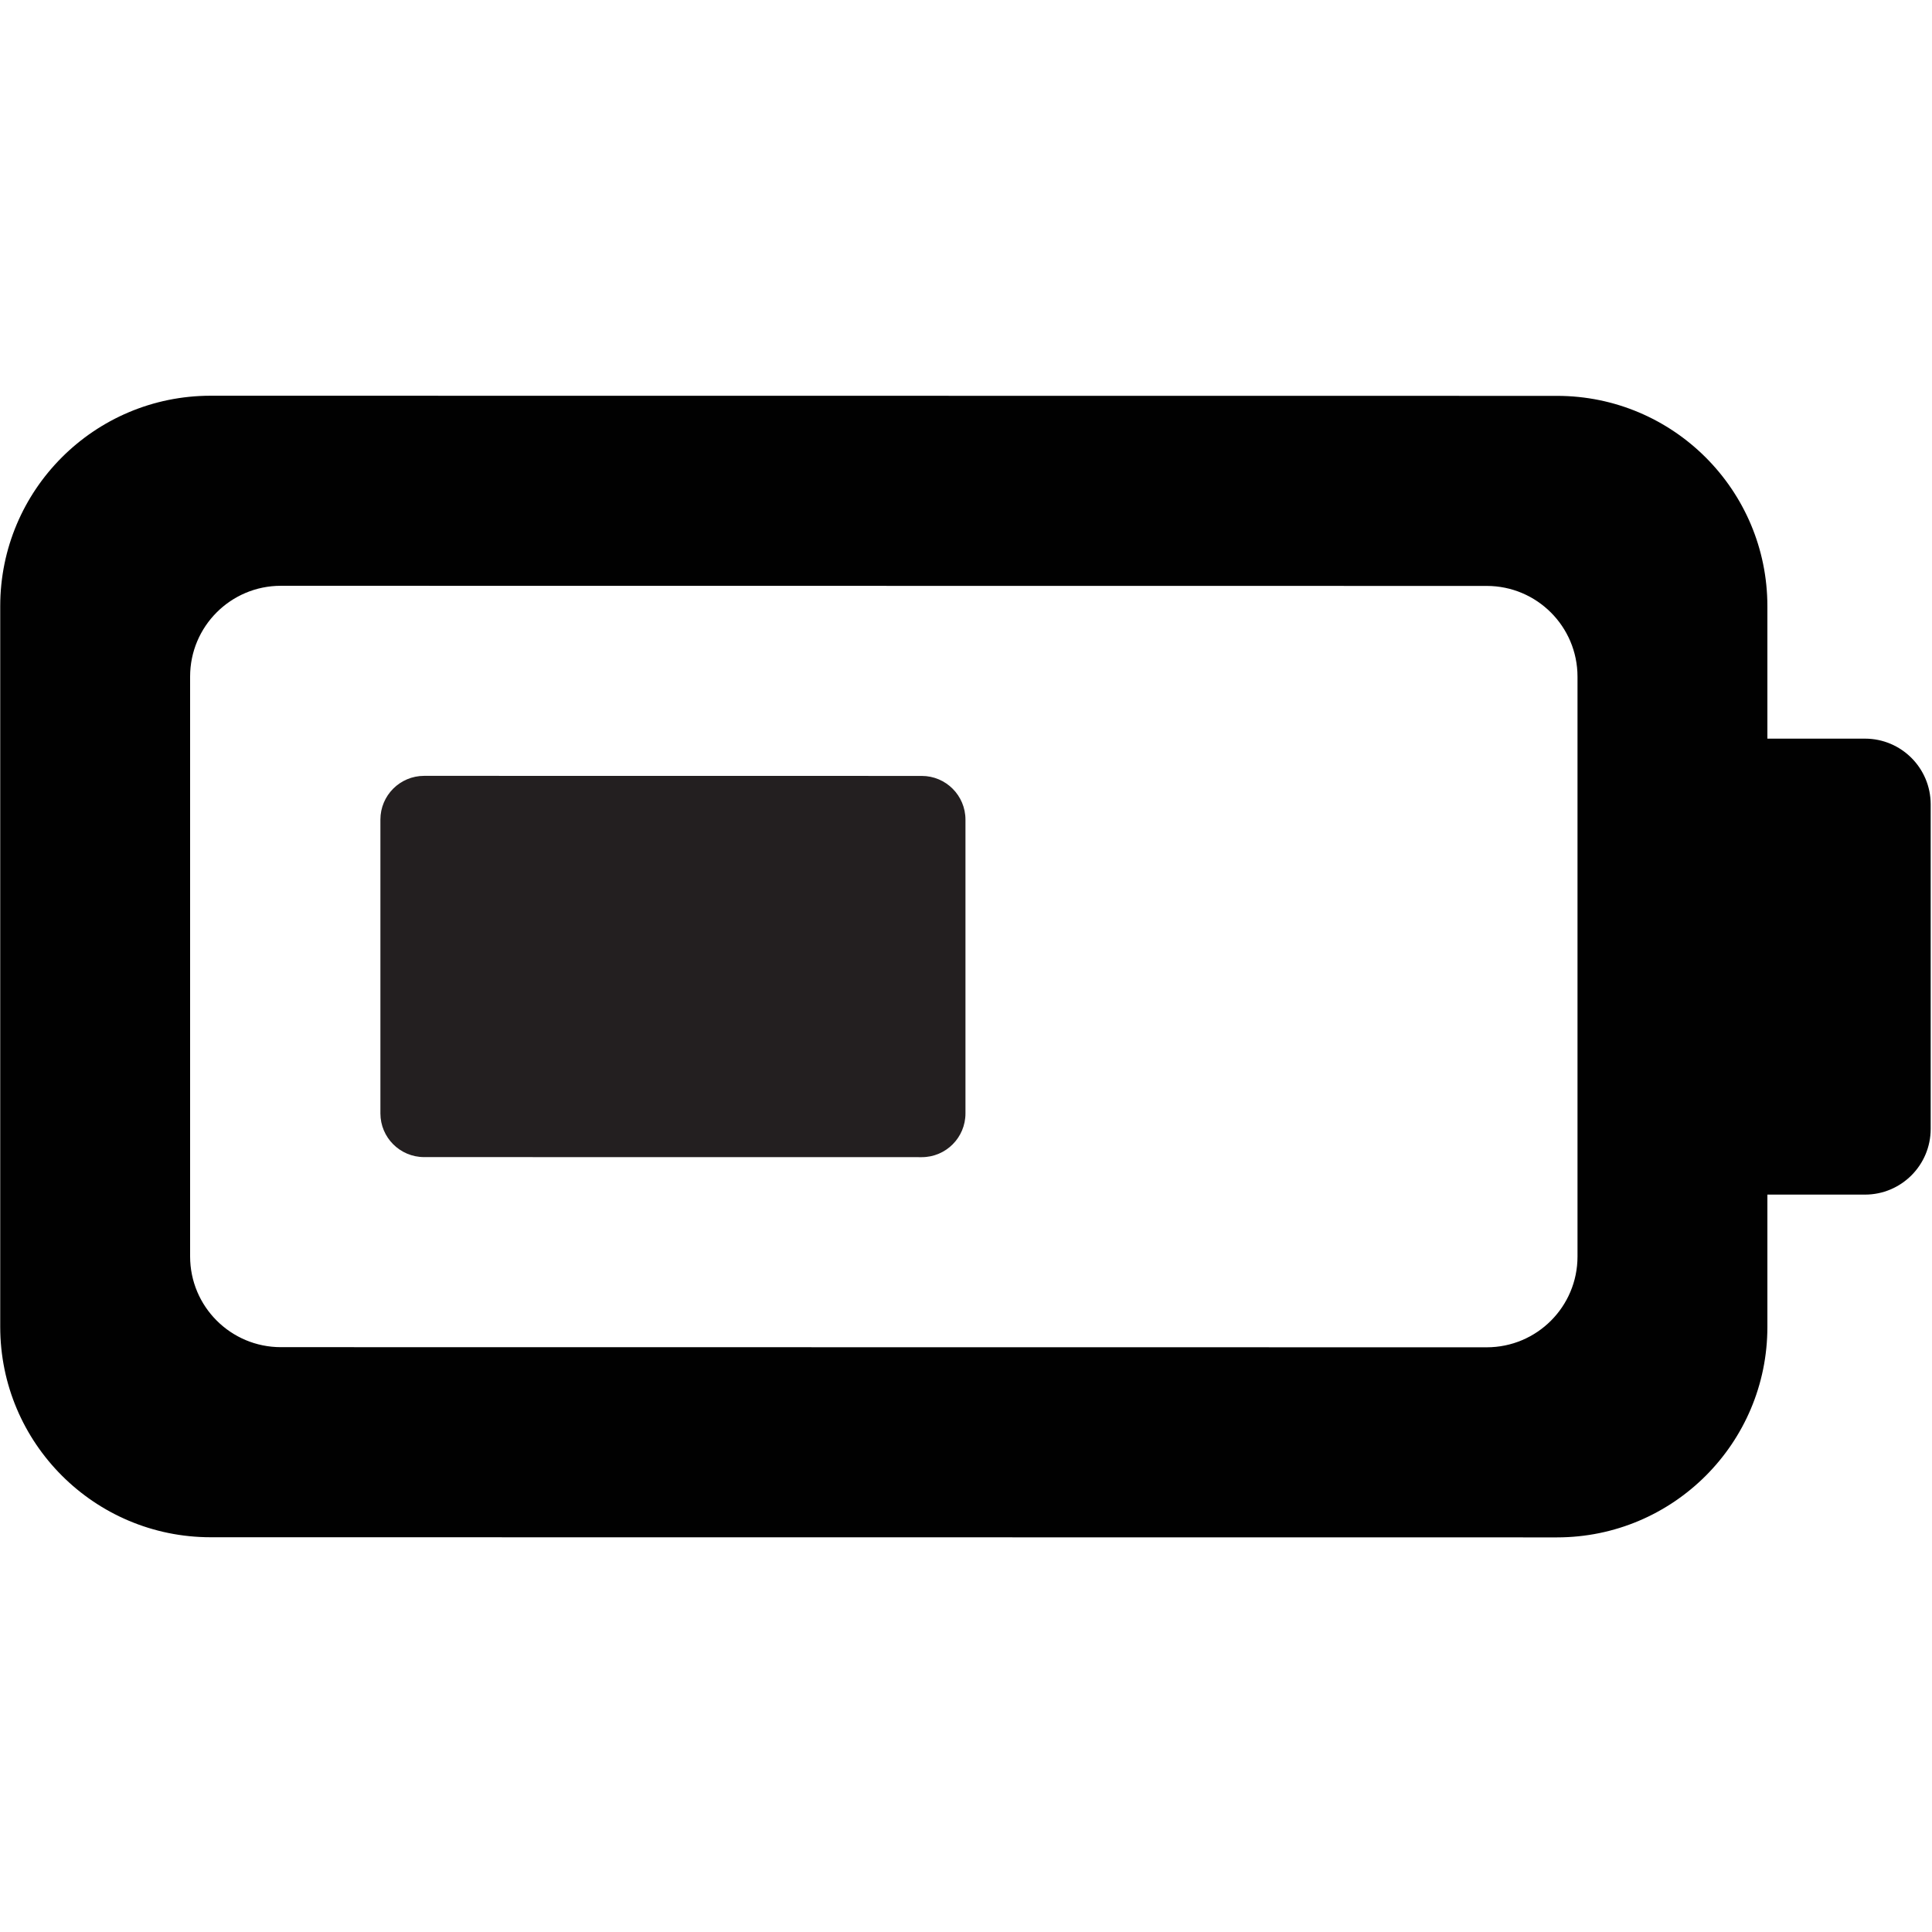
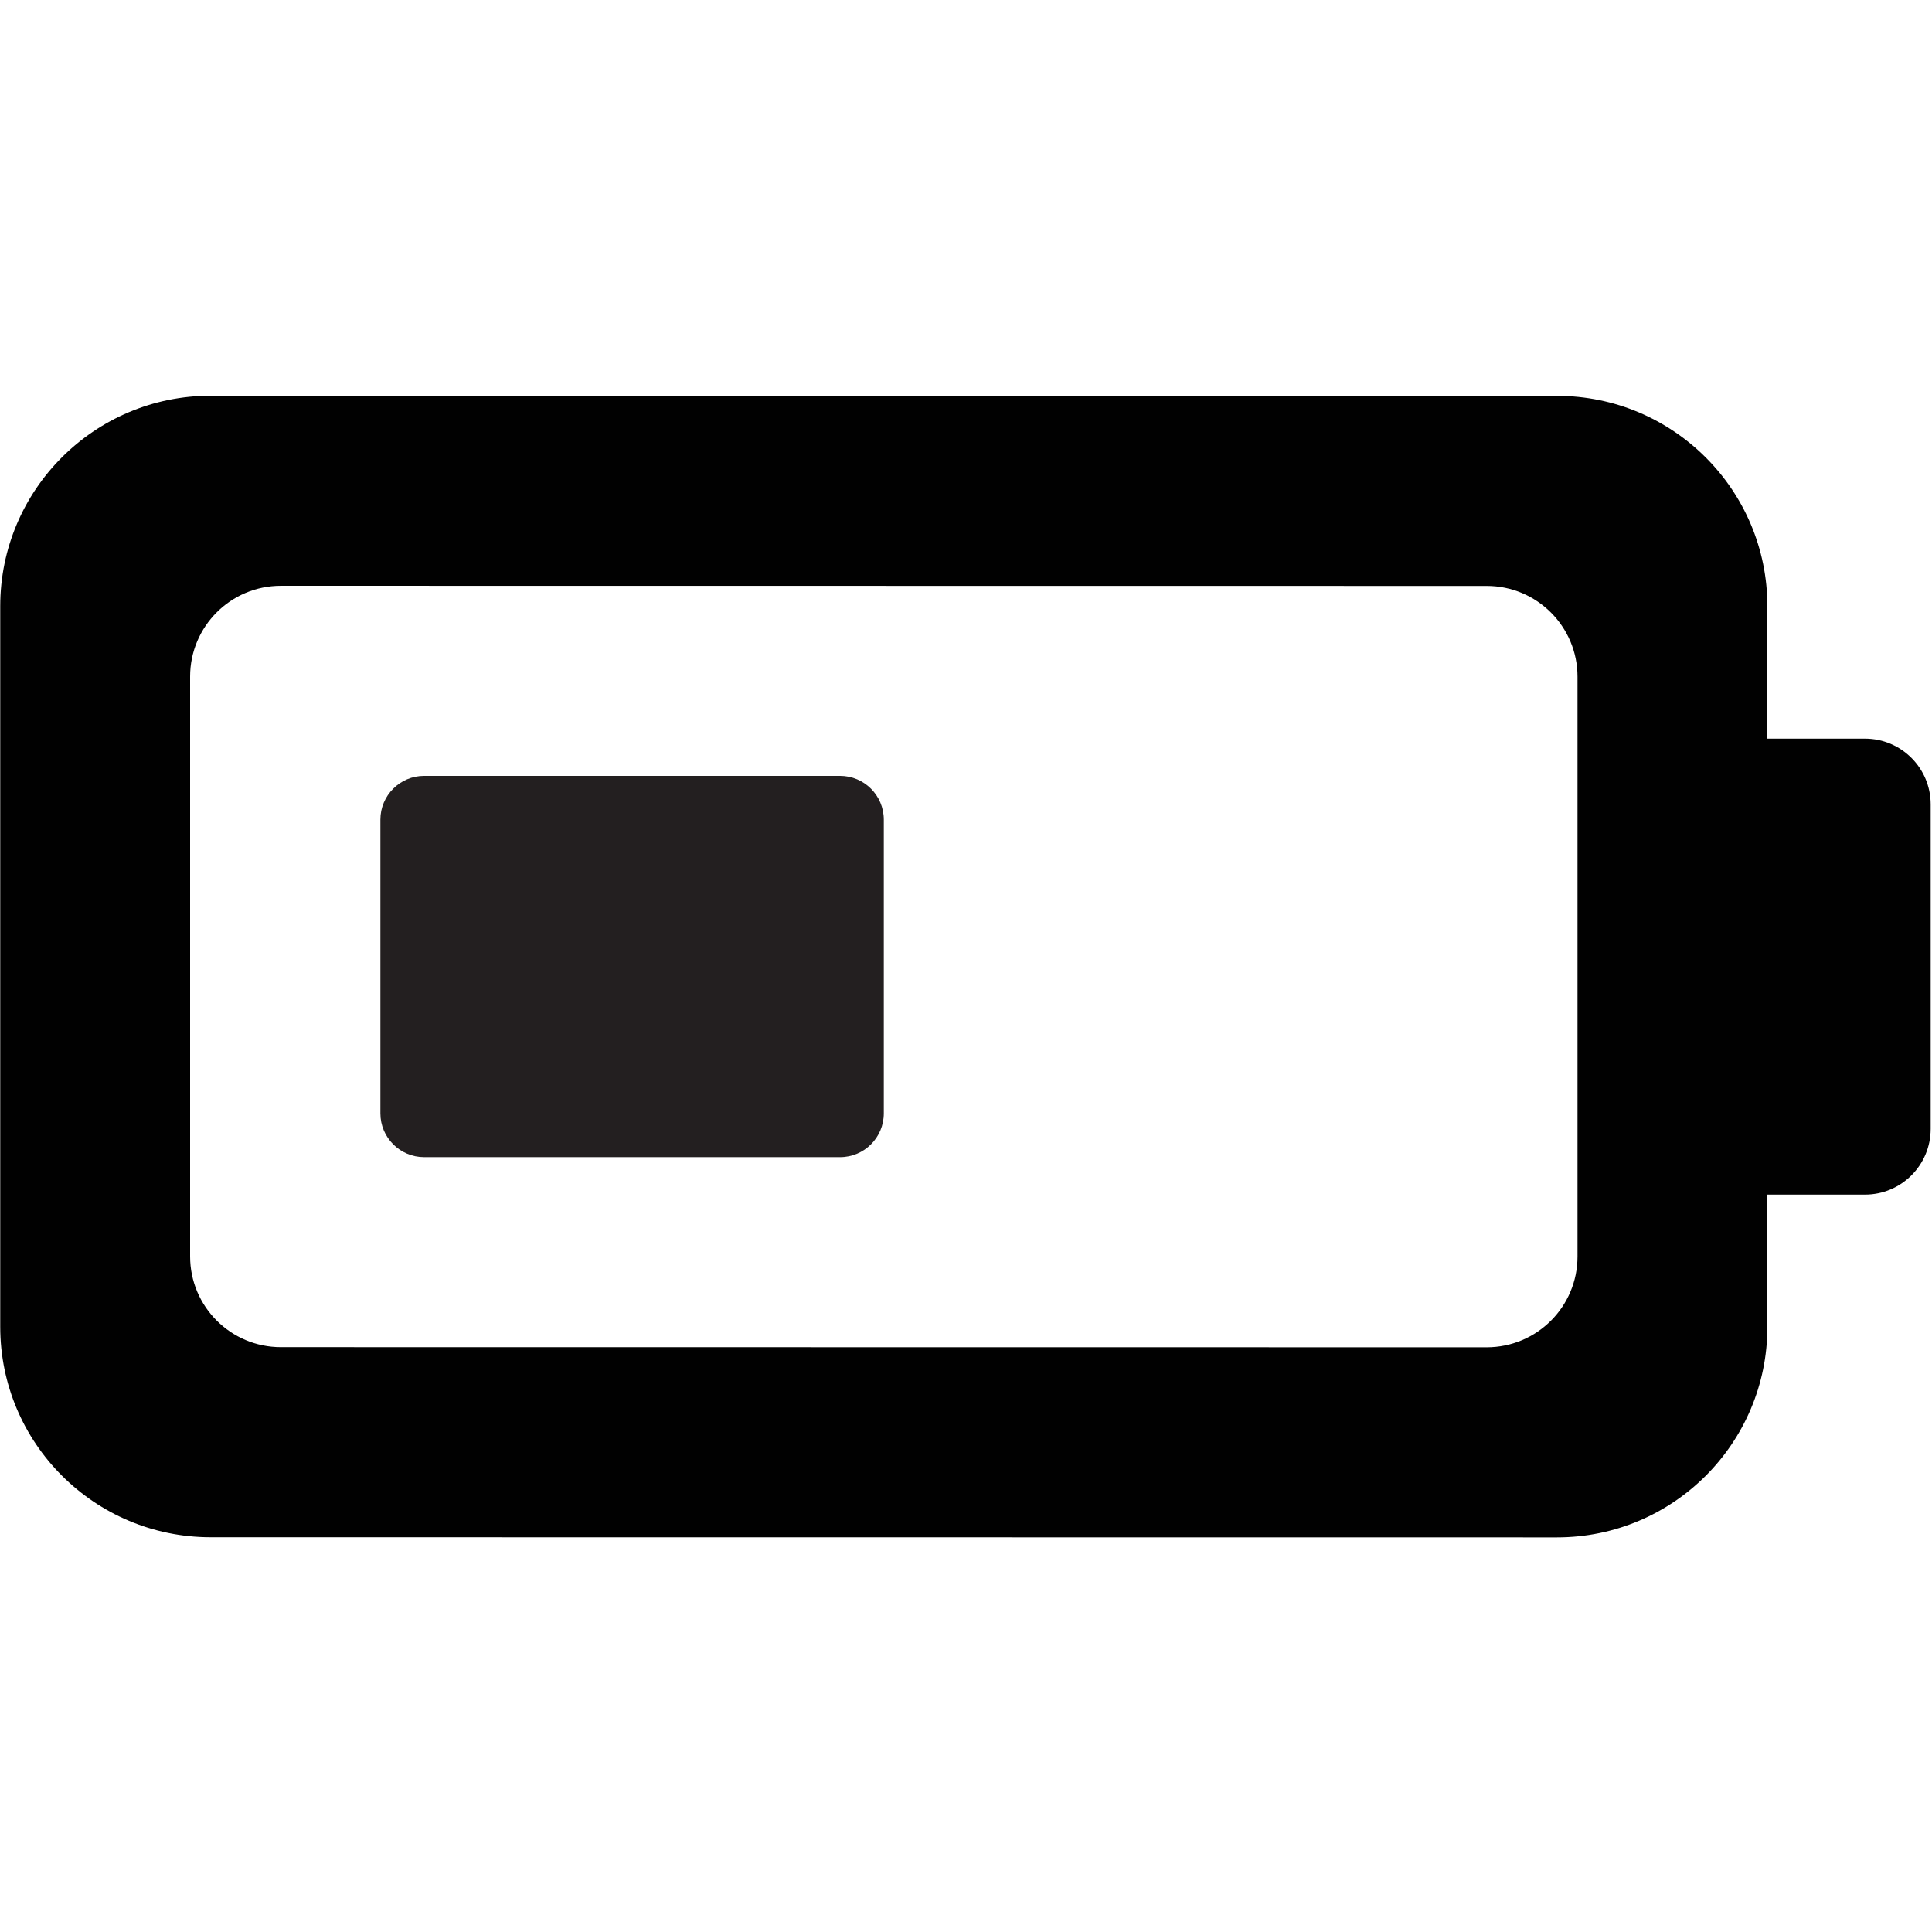
<svg xmlns="http://www.w3.org/2000/svg" id="Layer_73" data-name="Layer 73" viewBox="0 0 850.91 850.91">
  <defs>
    <style>
      .cls-1 {
        fill: #010101;
      }

      .cls-1, .cls-2 {
        stroke-width: 0px;
      }

      .cls-2 {
        fill: #231f20;
      }
    </style>
  </defs>
  <path class="cls-1" d="M821.39,325.32h-42.98v-58.29c0-51.19-41.49-92.68-92.68-92.68l-592.94-.06C41.6,174.29.1,215.78.1,266.97v317.39c0,51.19,41.5,92.69,92.69,92.69l592.94.06c51.19,0,92.68-41.5,92.68-92.69v-58.28h42.98c15.98,0,28.94-12.96,28.94-28.95v-142.93c0-15.98-12.96-28.94-28.94-28.94ZM694.78,553.42c0,22.08-17.9,39.97-39.98,39.97l-531.09-.06c-22.08,0-39.98-17.89-39.98-39.97v-255.38c0-22.08,17.9-39.98,39.98-39.98l531.09.06c22.08,0,39.98,17.9,39.98,39.98v255.38Z" />
-   <path class="cls-2" d="M425.22,361v129.39c0,10.64-8.62,19.26-19.25,19.26l-219.17-.03c-10.64,0-19.26-8.62-19.26-19.26v-129.39c0-10.63,8.62-19.26,19.26-19.26l219.17.03c10.63,0,19.25,8.63,19.25,19.26Z" />
+   <path class="cls-2" d="M389.26,360.99v129.39c0,10.64-8.62,19.26-19.25,19.26h-183.21c-10.64-.01-19.26-8.63-19.26-19.27v-129.39c0-10.63,8.62-19.26,19.26-19.26h183.21c10.63.01,19.25,8.64,19.25,19.27Z" />
</svg>
